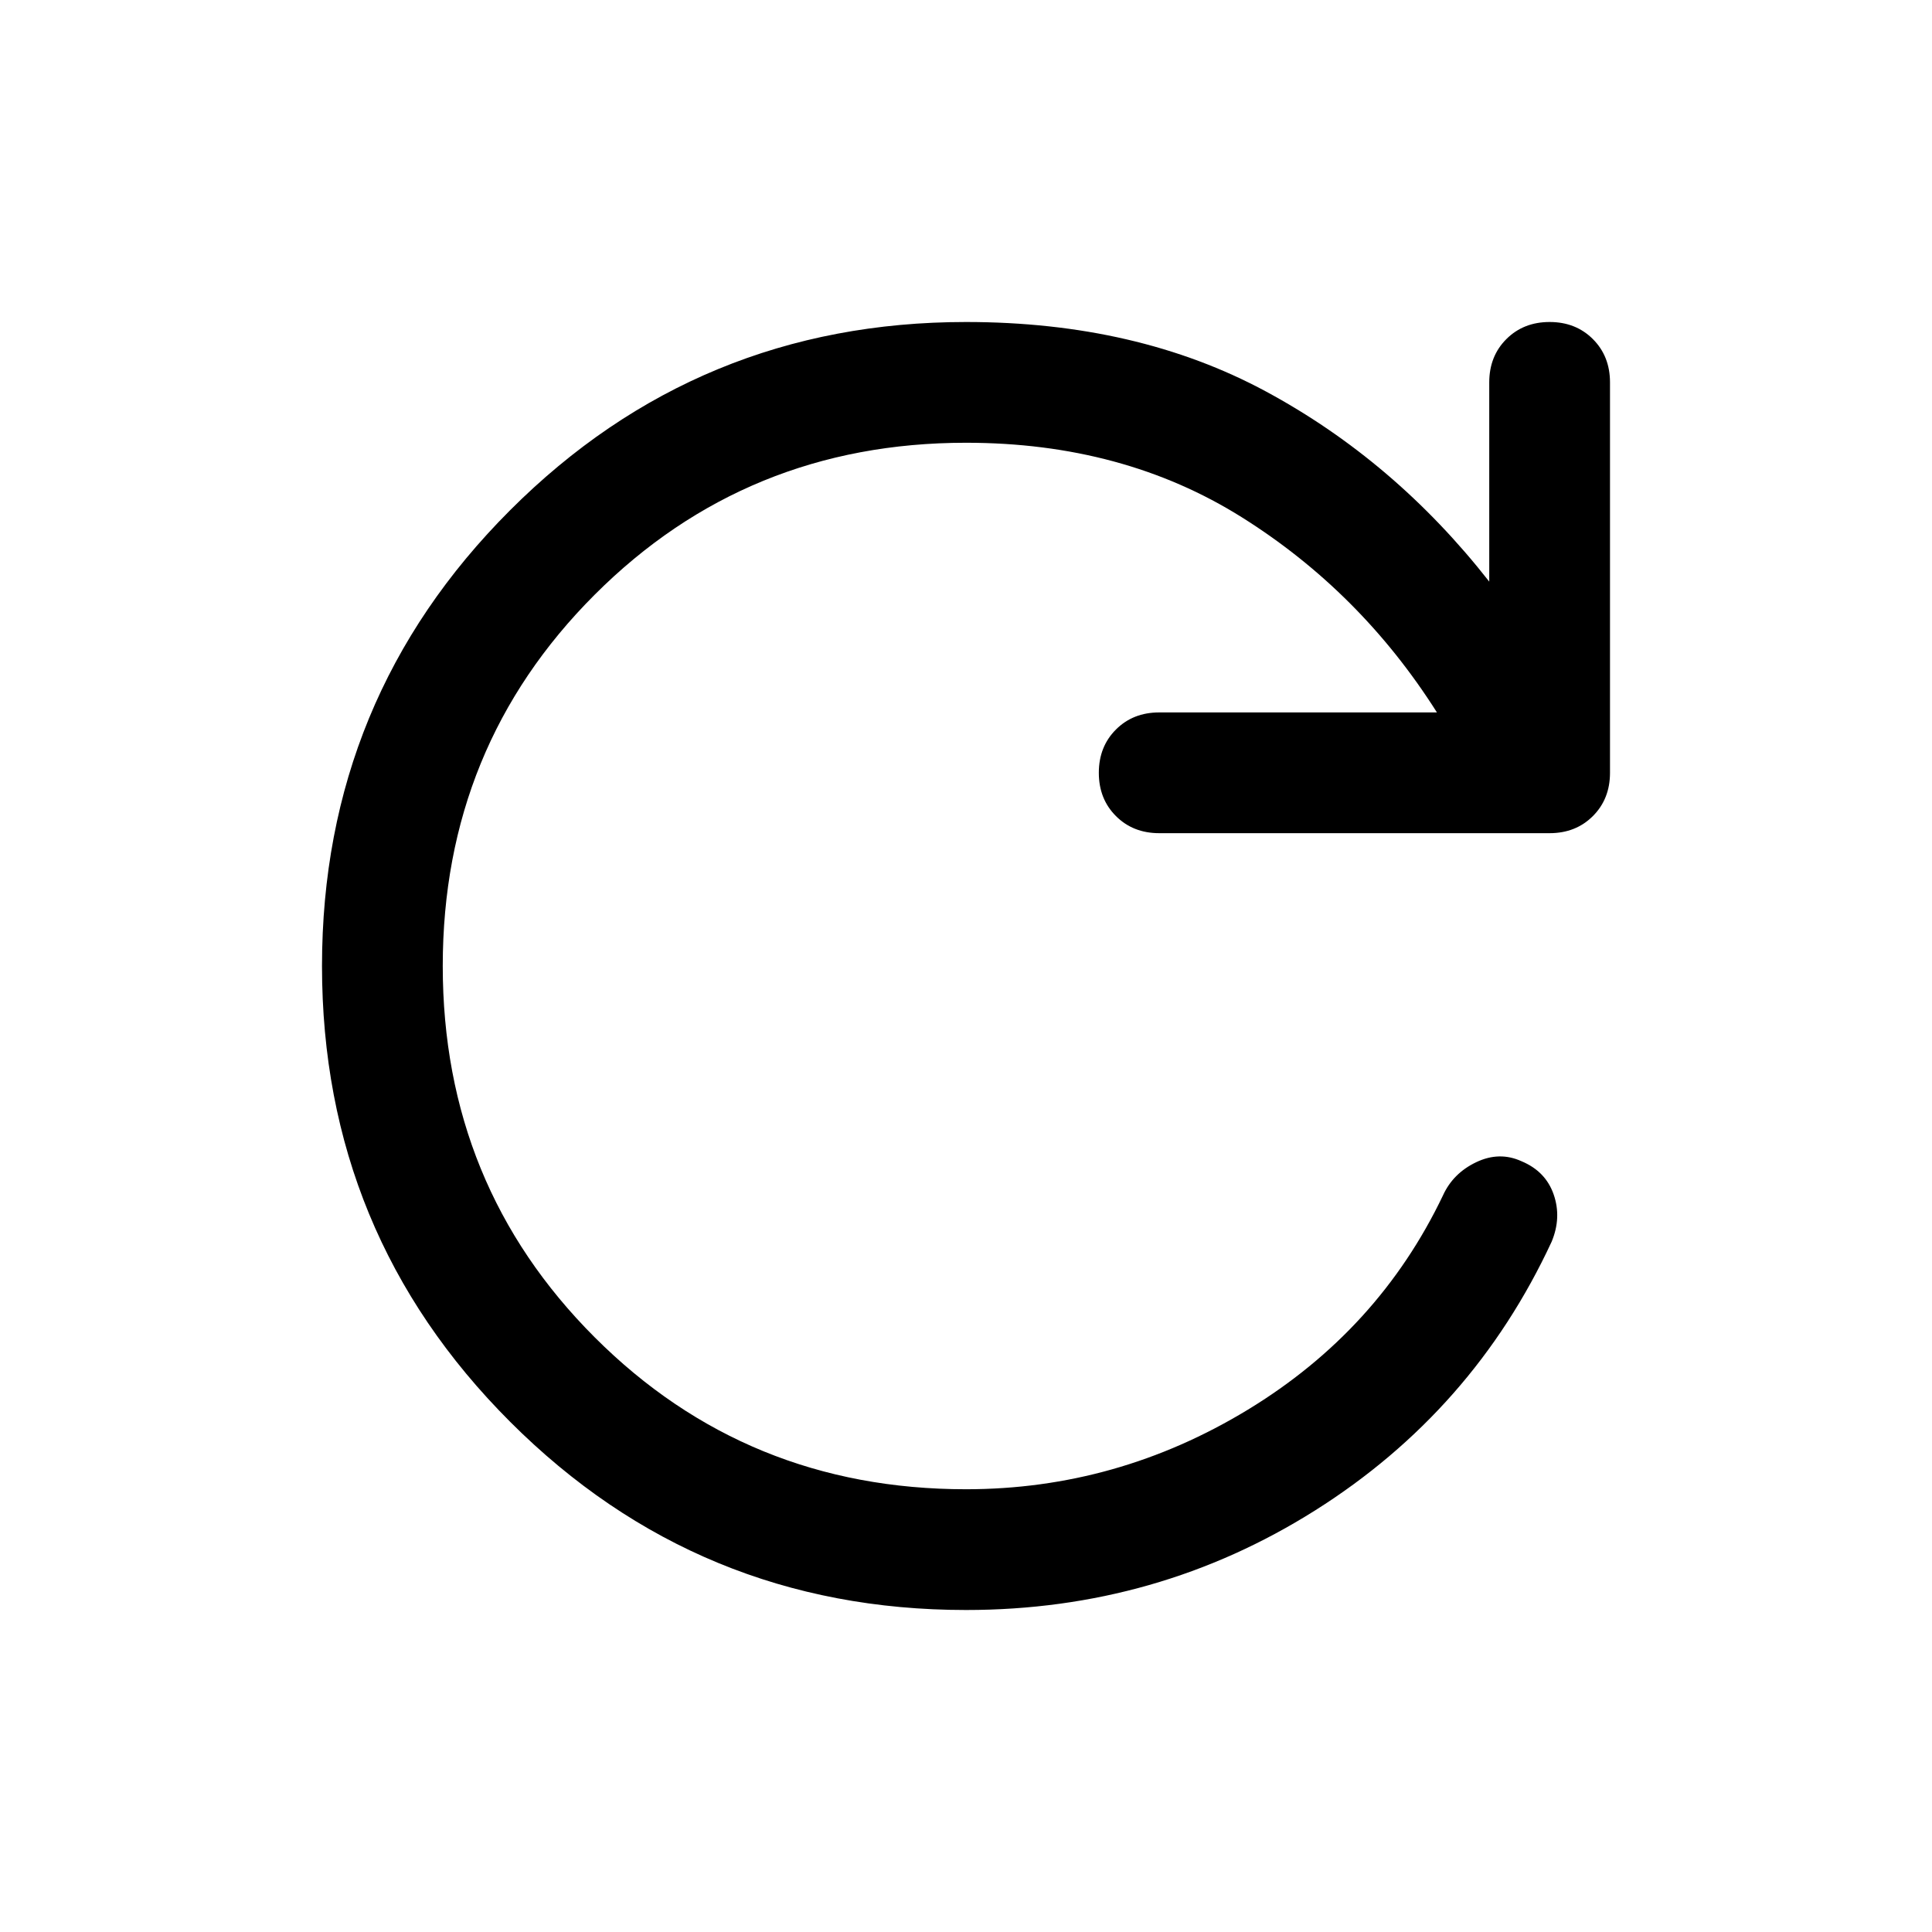
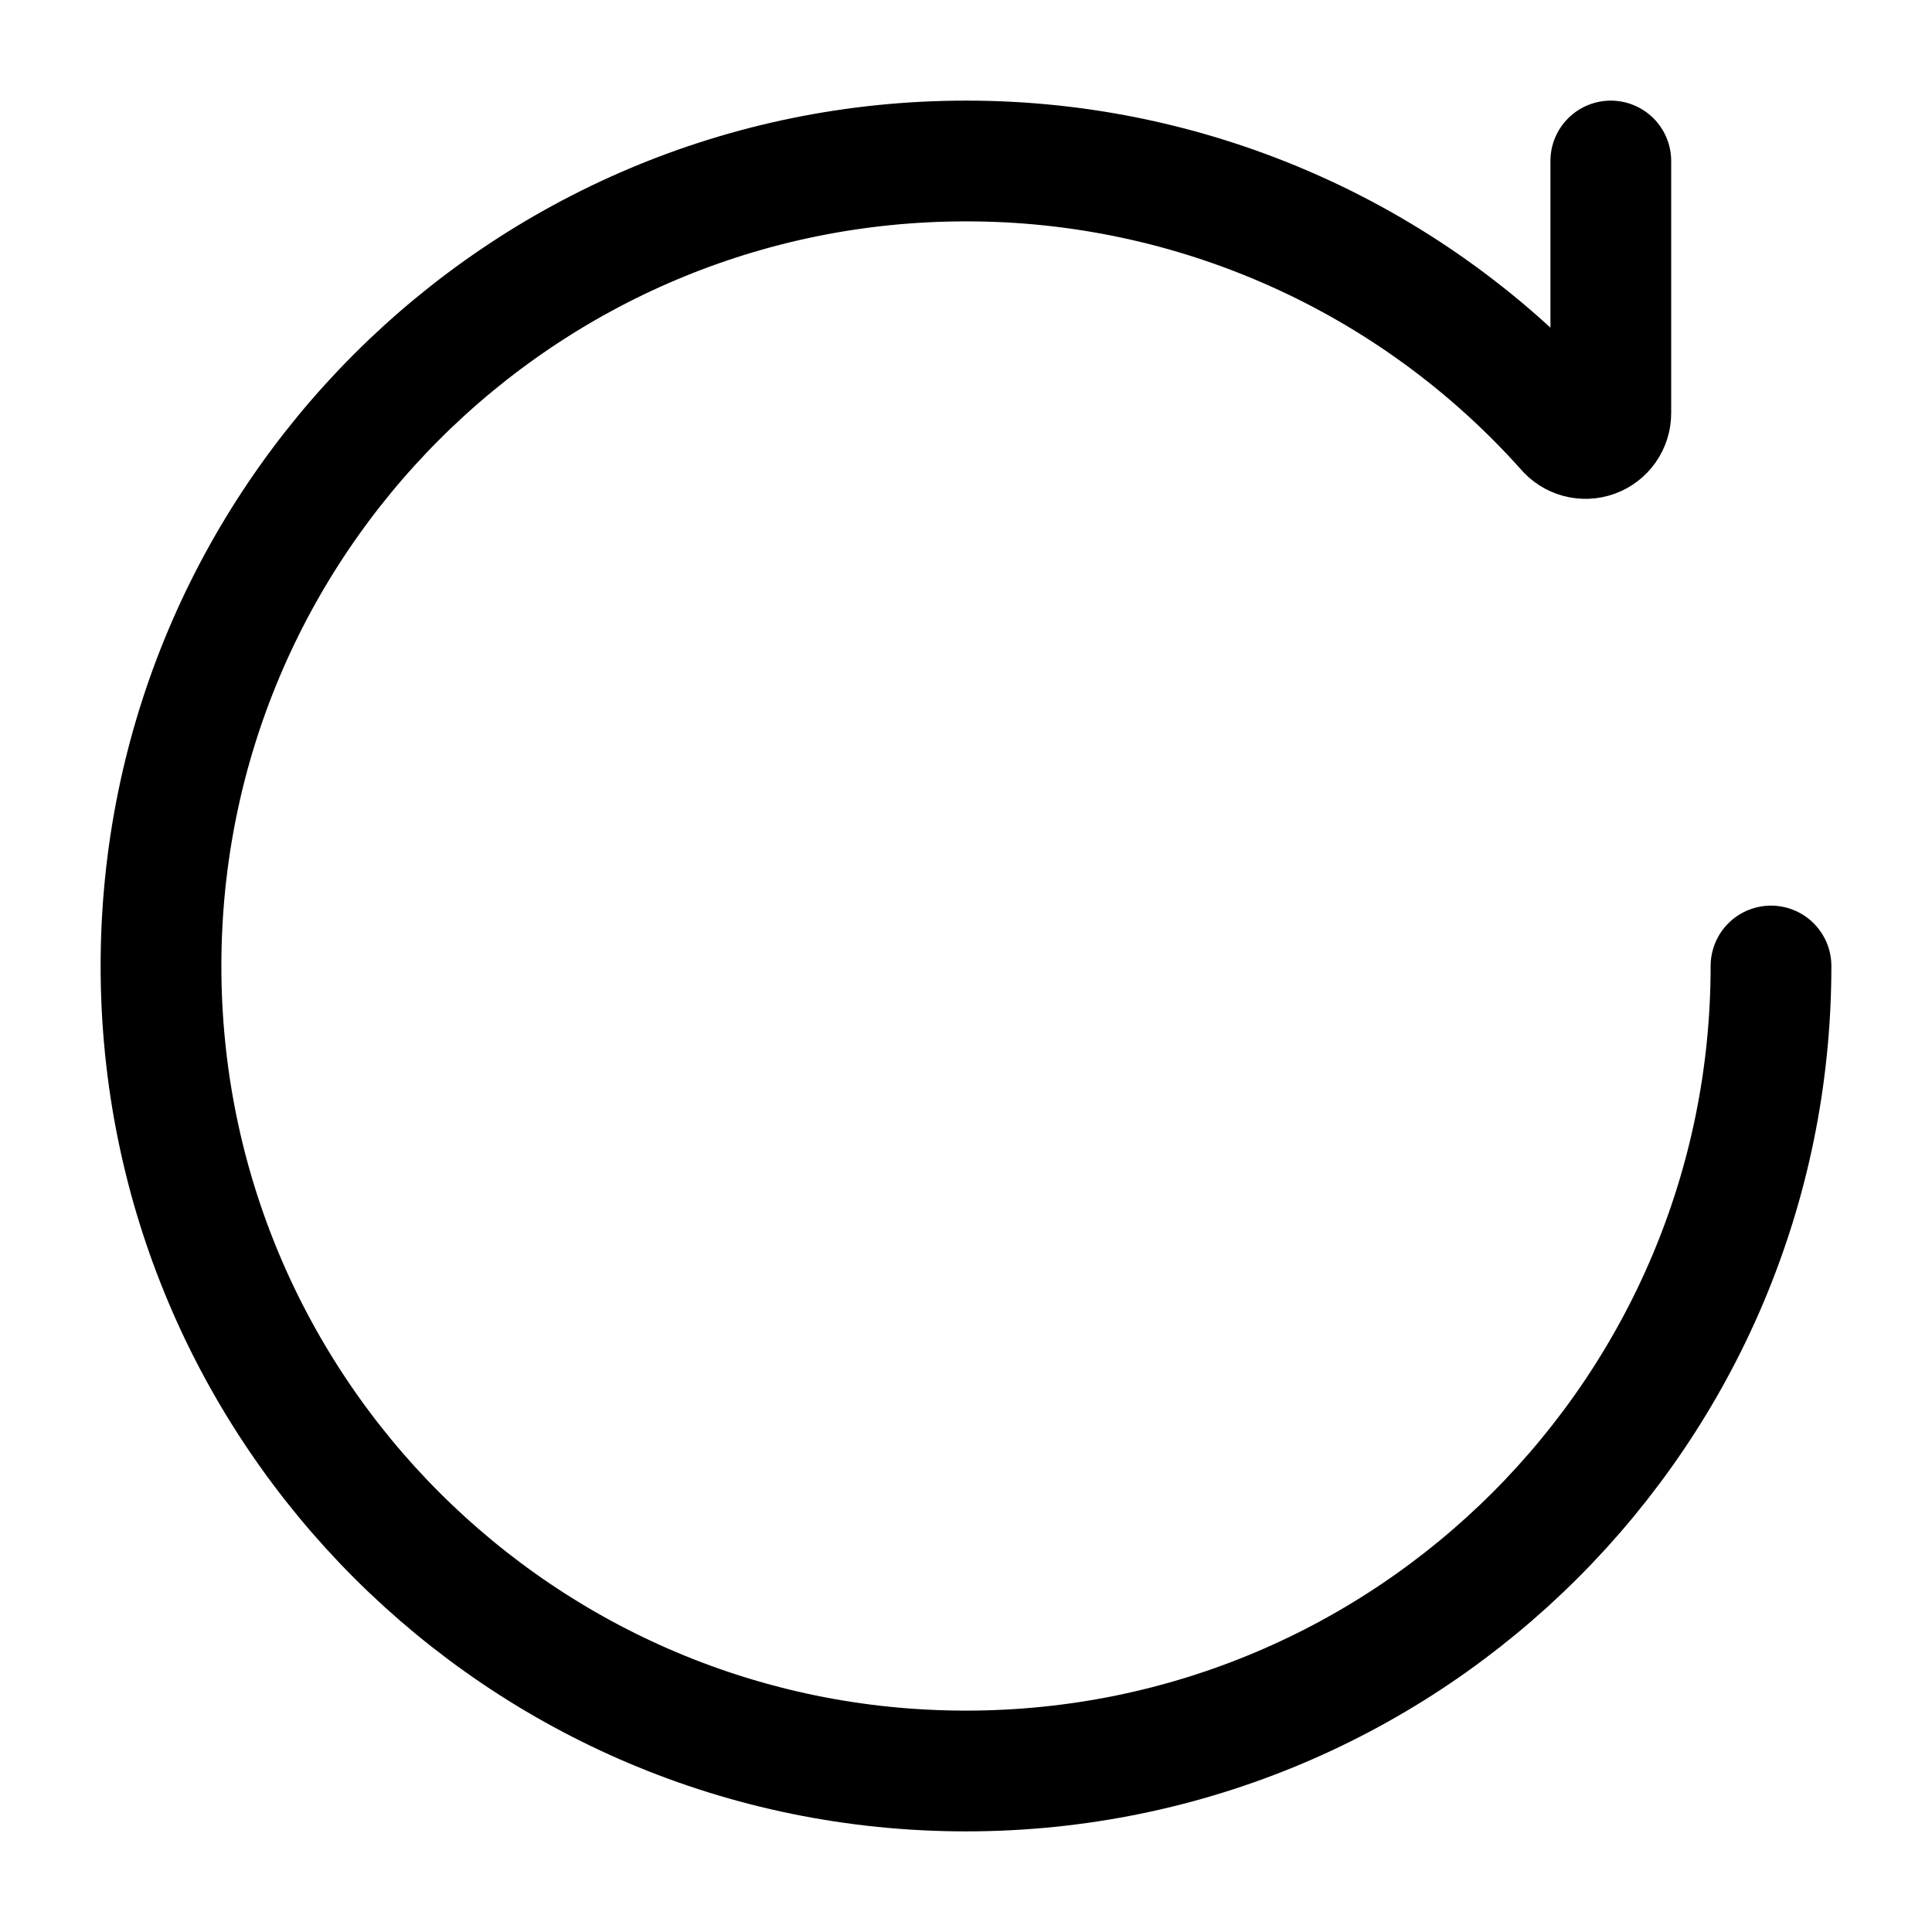
- <svg xmlns="http://www.w3.org/2000/svg" width="48" height="48" viewBox="0 -960 960 960">
-   <path d="M480-160q-133 0-226.5-93.5T160-480q0-133 93.5-226.5T480-800q85 0 149 34.5T740-671v-99q0-13 8.5-21.5T770-800q13 0 21.5 8.5T800-770v194q0 13-8.5 21.5T770-546H576q-13 0-21.5-8.5T546-576q0-13 8.5-21.5T576-606h138q-38-60-97-97t-137-37q-109 0-184.5 75.5T220-480q0 109 75.5 184.5T480-220q75 0 140-39.5T717-366q5-11 16.5-16.5t22.5-.5q12 5 16 16.5t-1 23.5q-39 84-117.5 133.5T480-160Z" />
+ <svg xmlns="http://www.w3.org/2000/svg" width="24" height="24" viewBox="0 0 24 24">
+   <path fill="none" stroke="currentColor" stroke-linecap="round" stroke-linejoin="round" stroke-width="1.5" d="M20.01 2v3.132a.314.314 0 0 1-.556.201A9.98 9.98 0 0 0 12 2C6.477 2 2 6.477 2 12s4.477 10 10 10s10-4.477 10-10" />
</svg>
